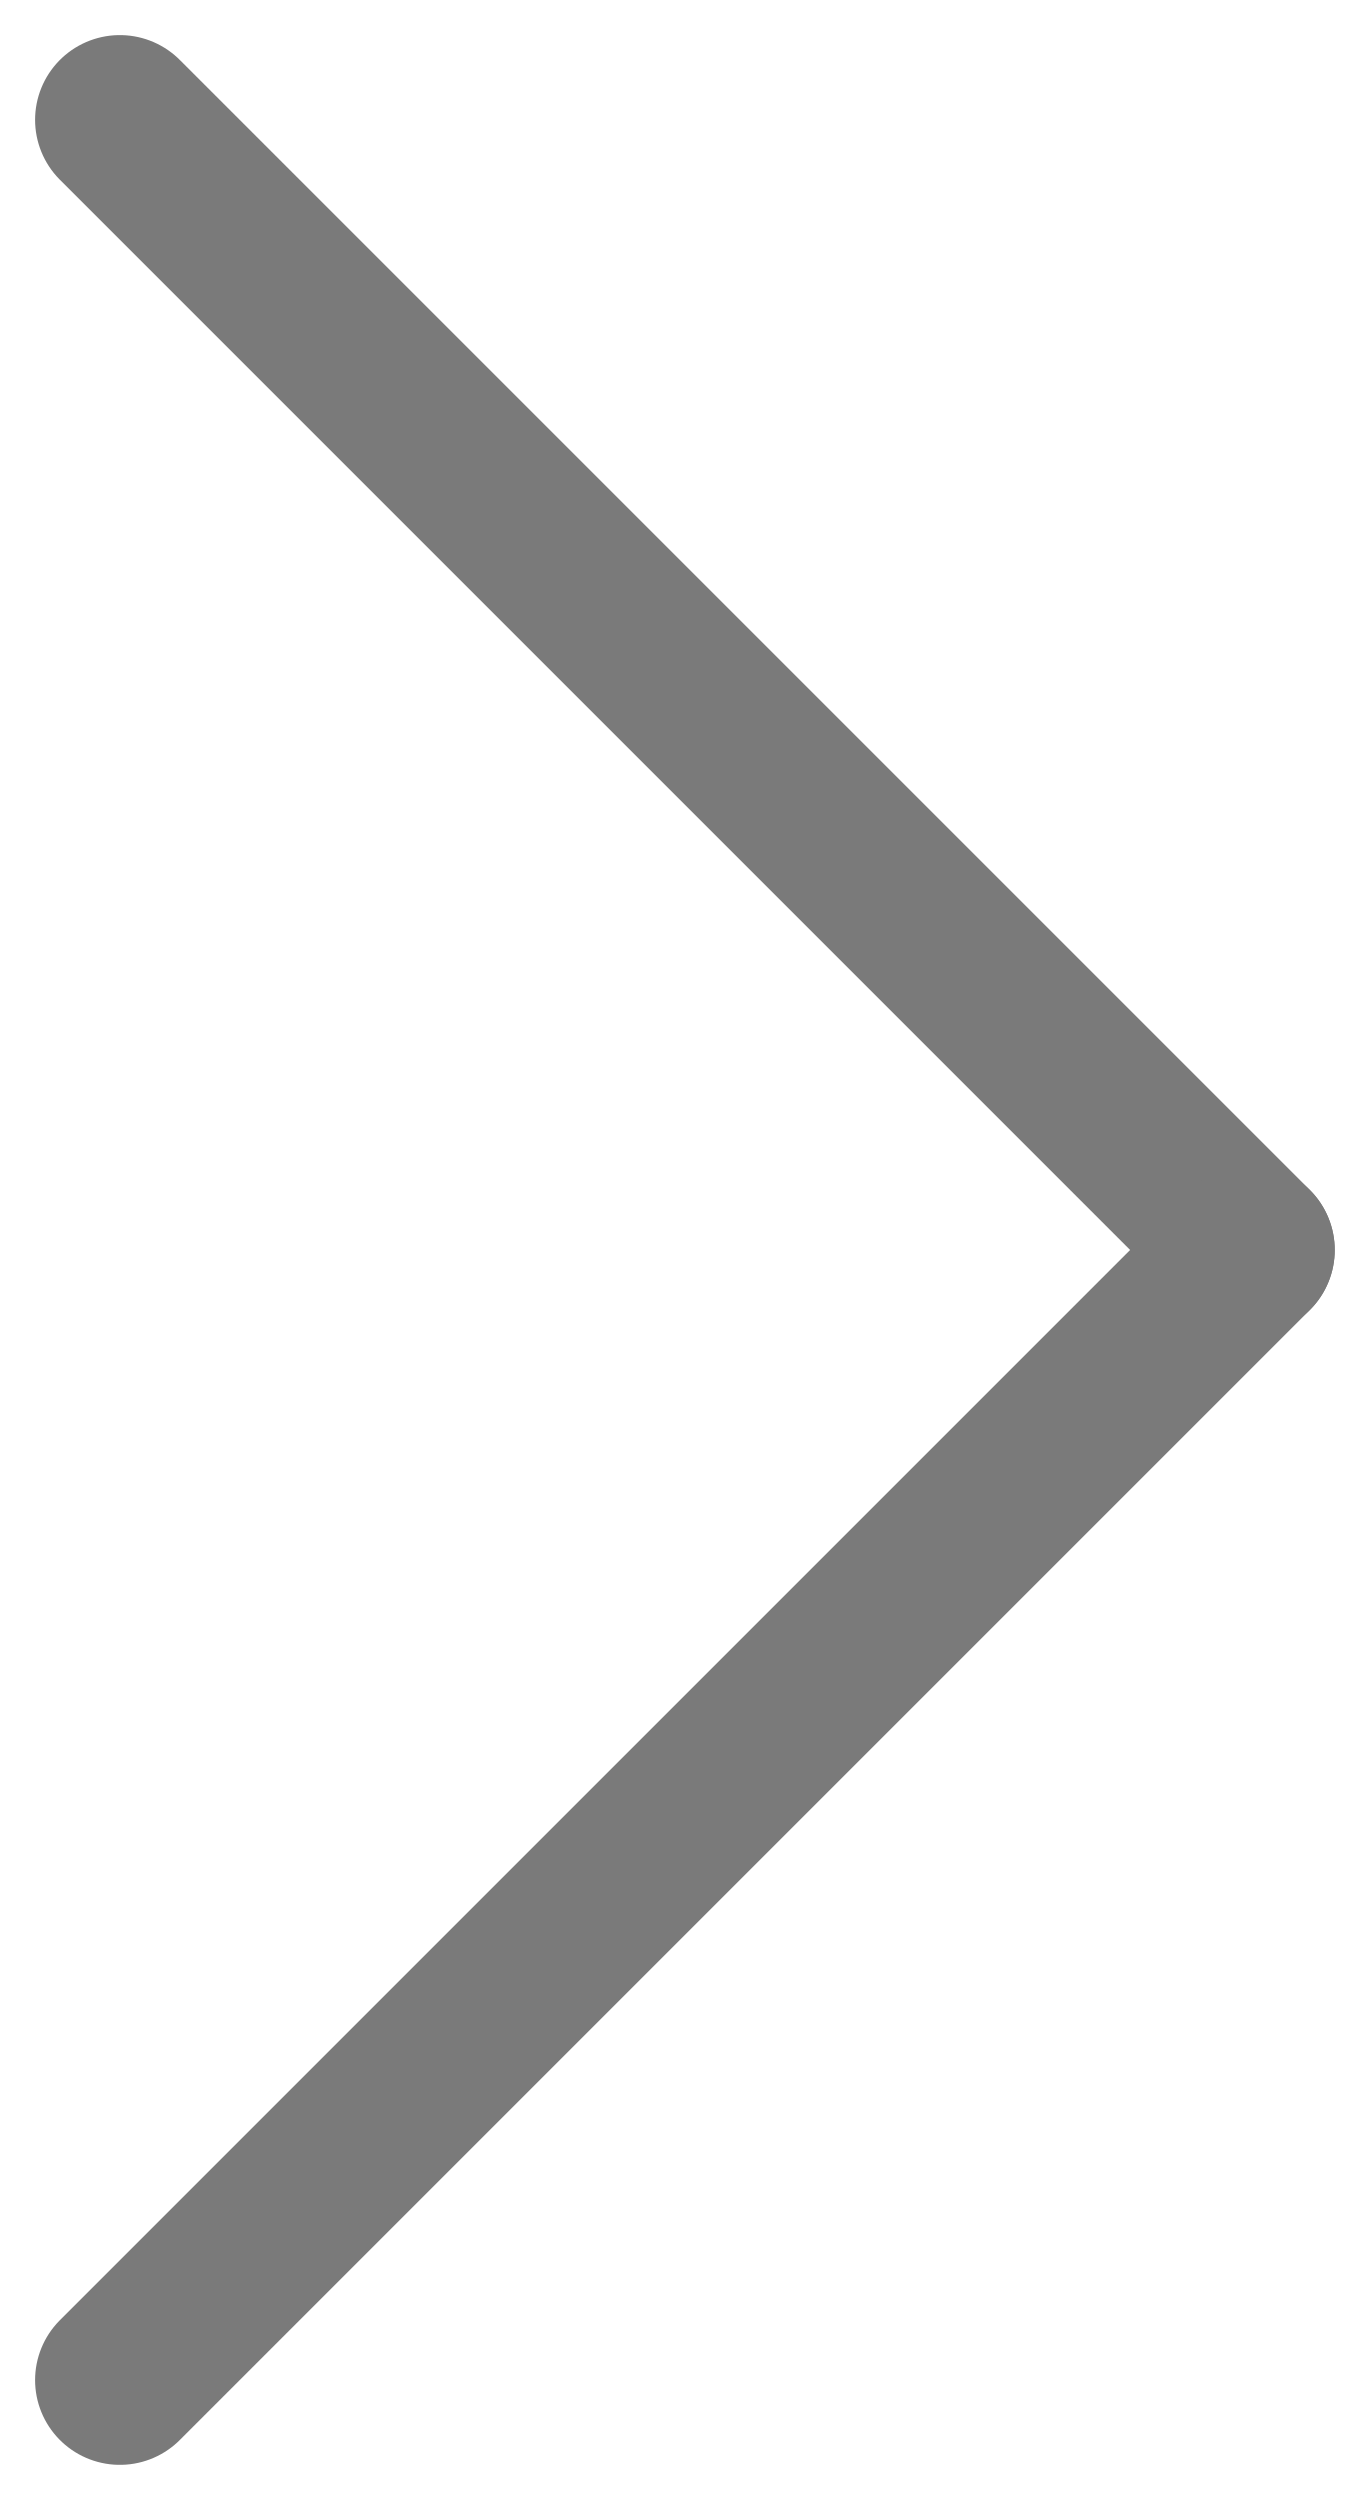
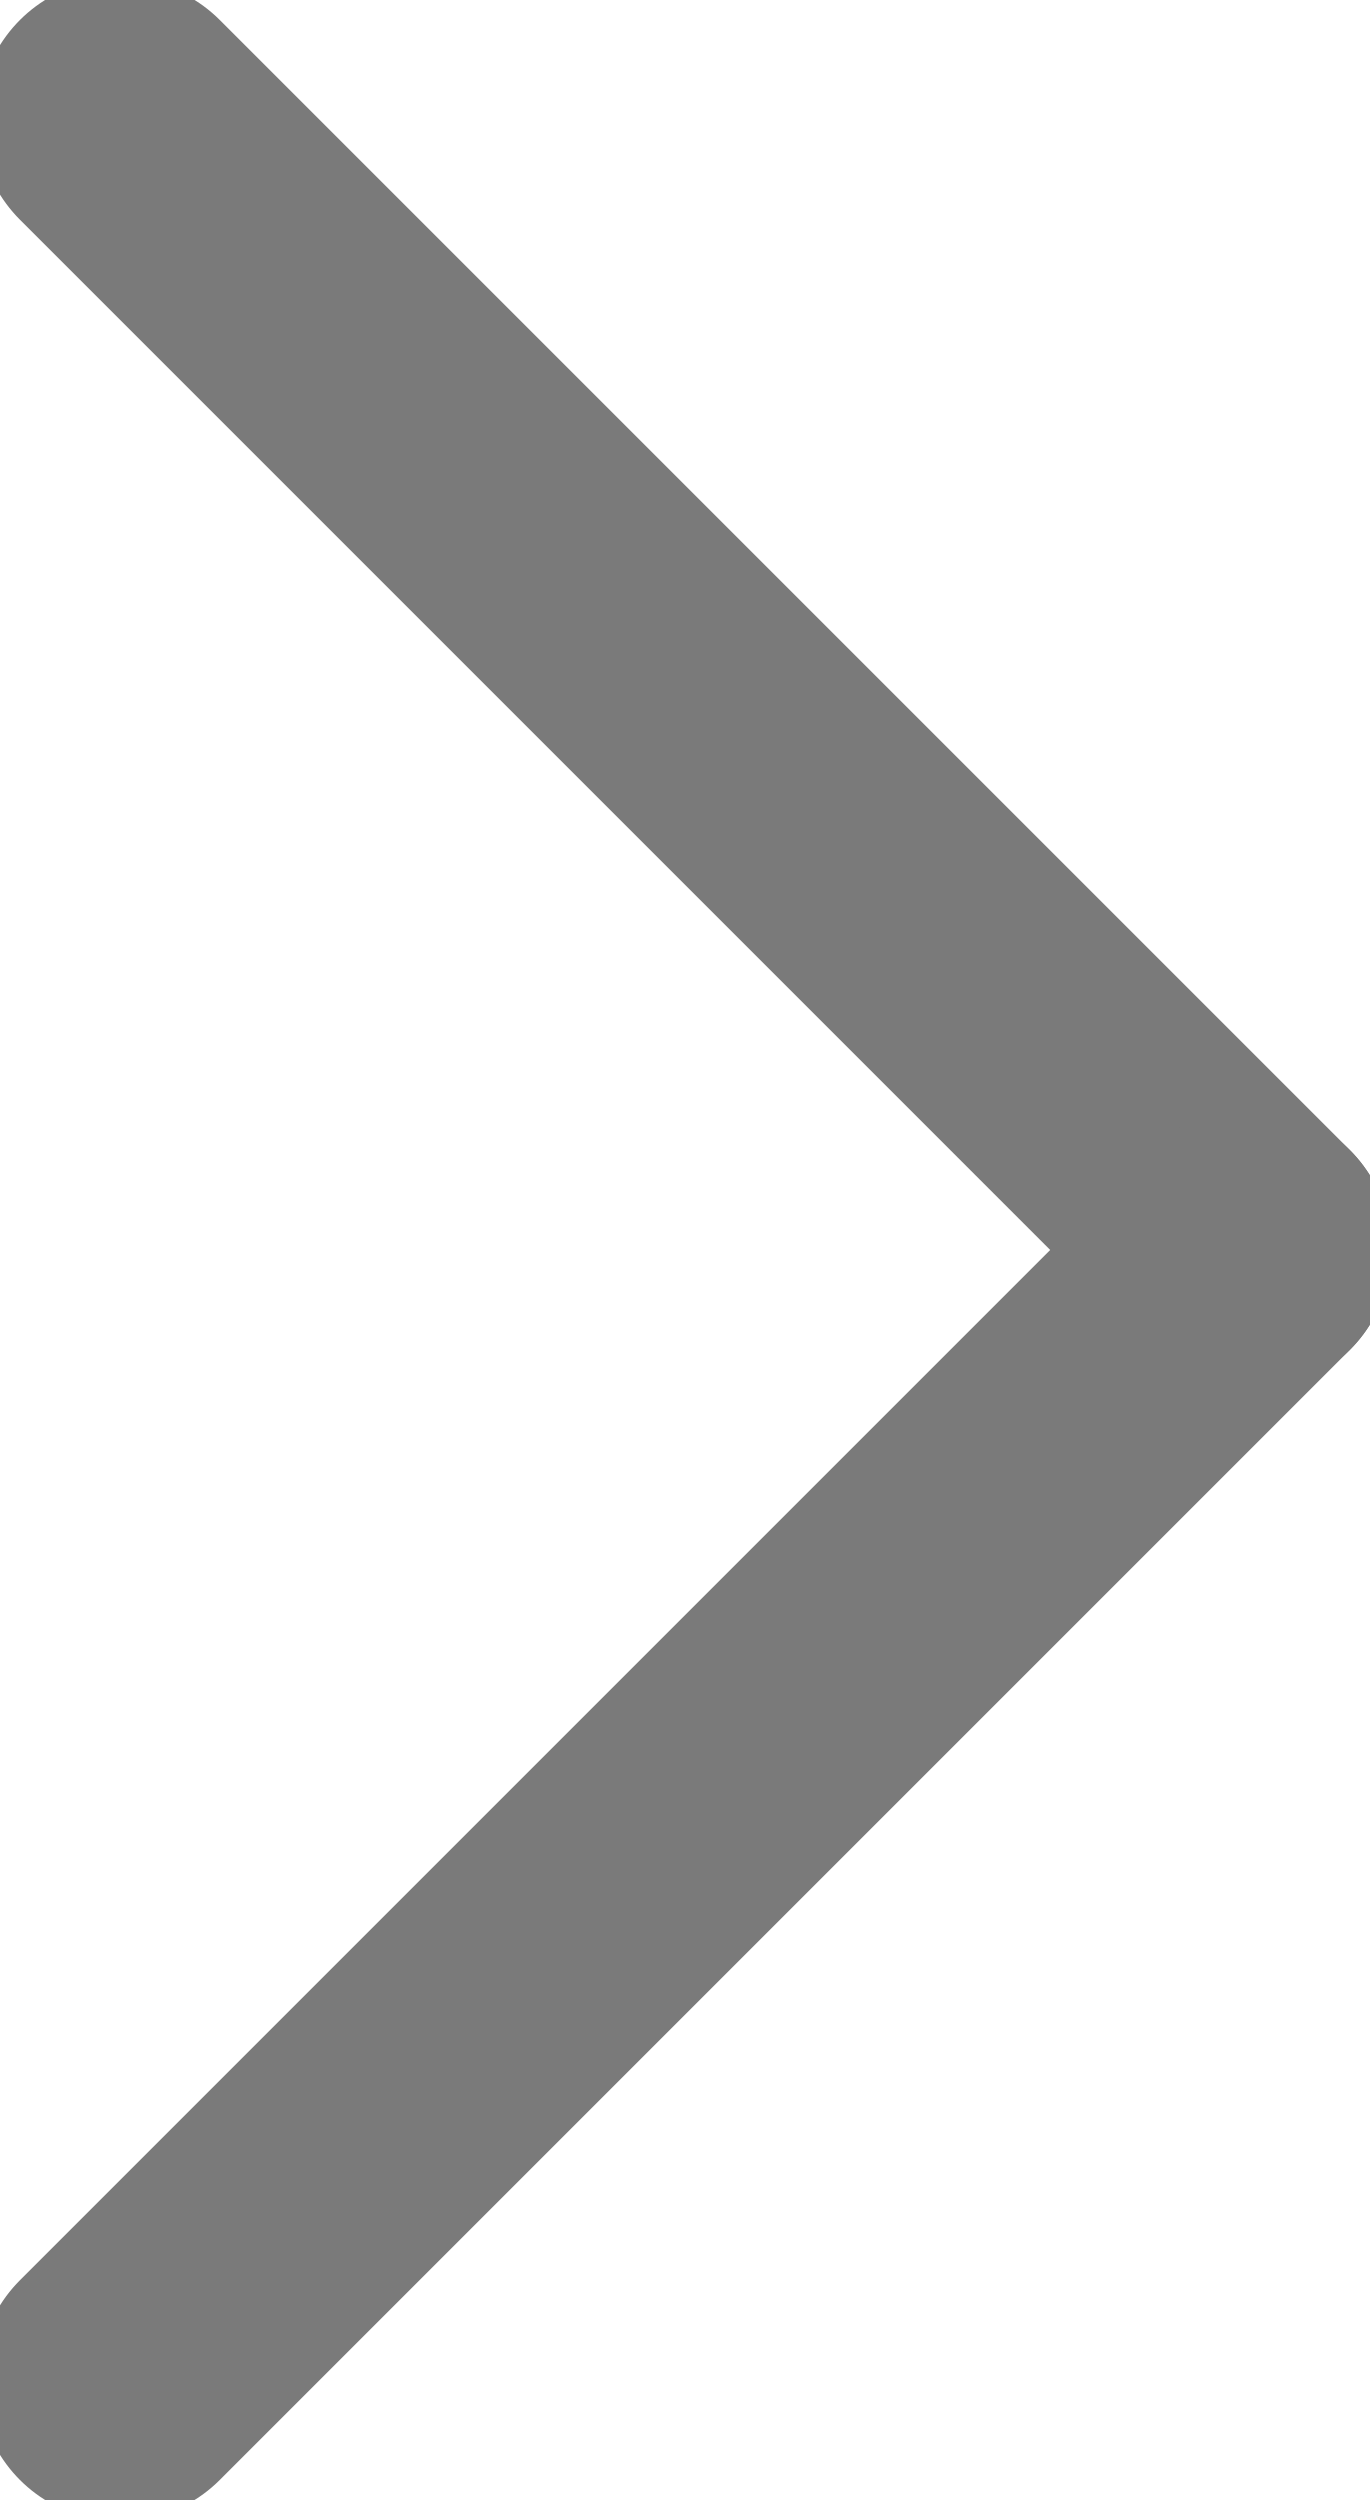
<svg xmlns="http://www.w3.org/2000/svg" width="24.243" height="44.243" viewBox="0 0 24.243 44.243">
  <g id="Group_274" data-name="Group 274" transform="translate(2.121 2.121)">
-     <line id="Line_13" data-name="Line 13" x2="20" y2="20" fill="none" stroke="#7a7a7a" stroke-linecap="round" stroke-width="3" />
-     <line id="Line_14" data-name="Line 14" y1="20" x2="20" transform="translate(0 20)" fill="none" stroke="#7a7a7a" stroke-linecap="round" stroke-width="3" />
+     <line id="Line_13" data-name="Line 13" x2="20" y2="20" fill="none" stroke="#7a7a7a" stroke-linecap="round" stroke-width="5" />
+     <line id="Line_14" data-name="Line 14" y1="20" x2="20" transform="translate(0 20)" fill="none" stroke="#7a7a7a" stroke-linecap="round" stroke-width="5" />
  </g>
</svg>
